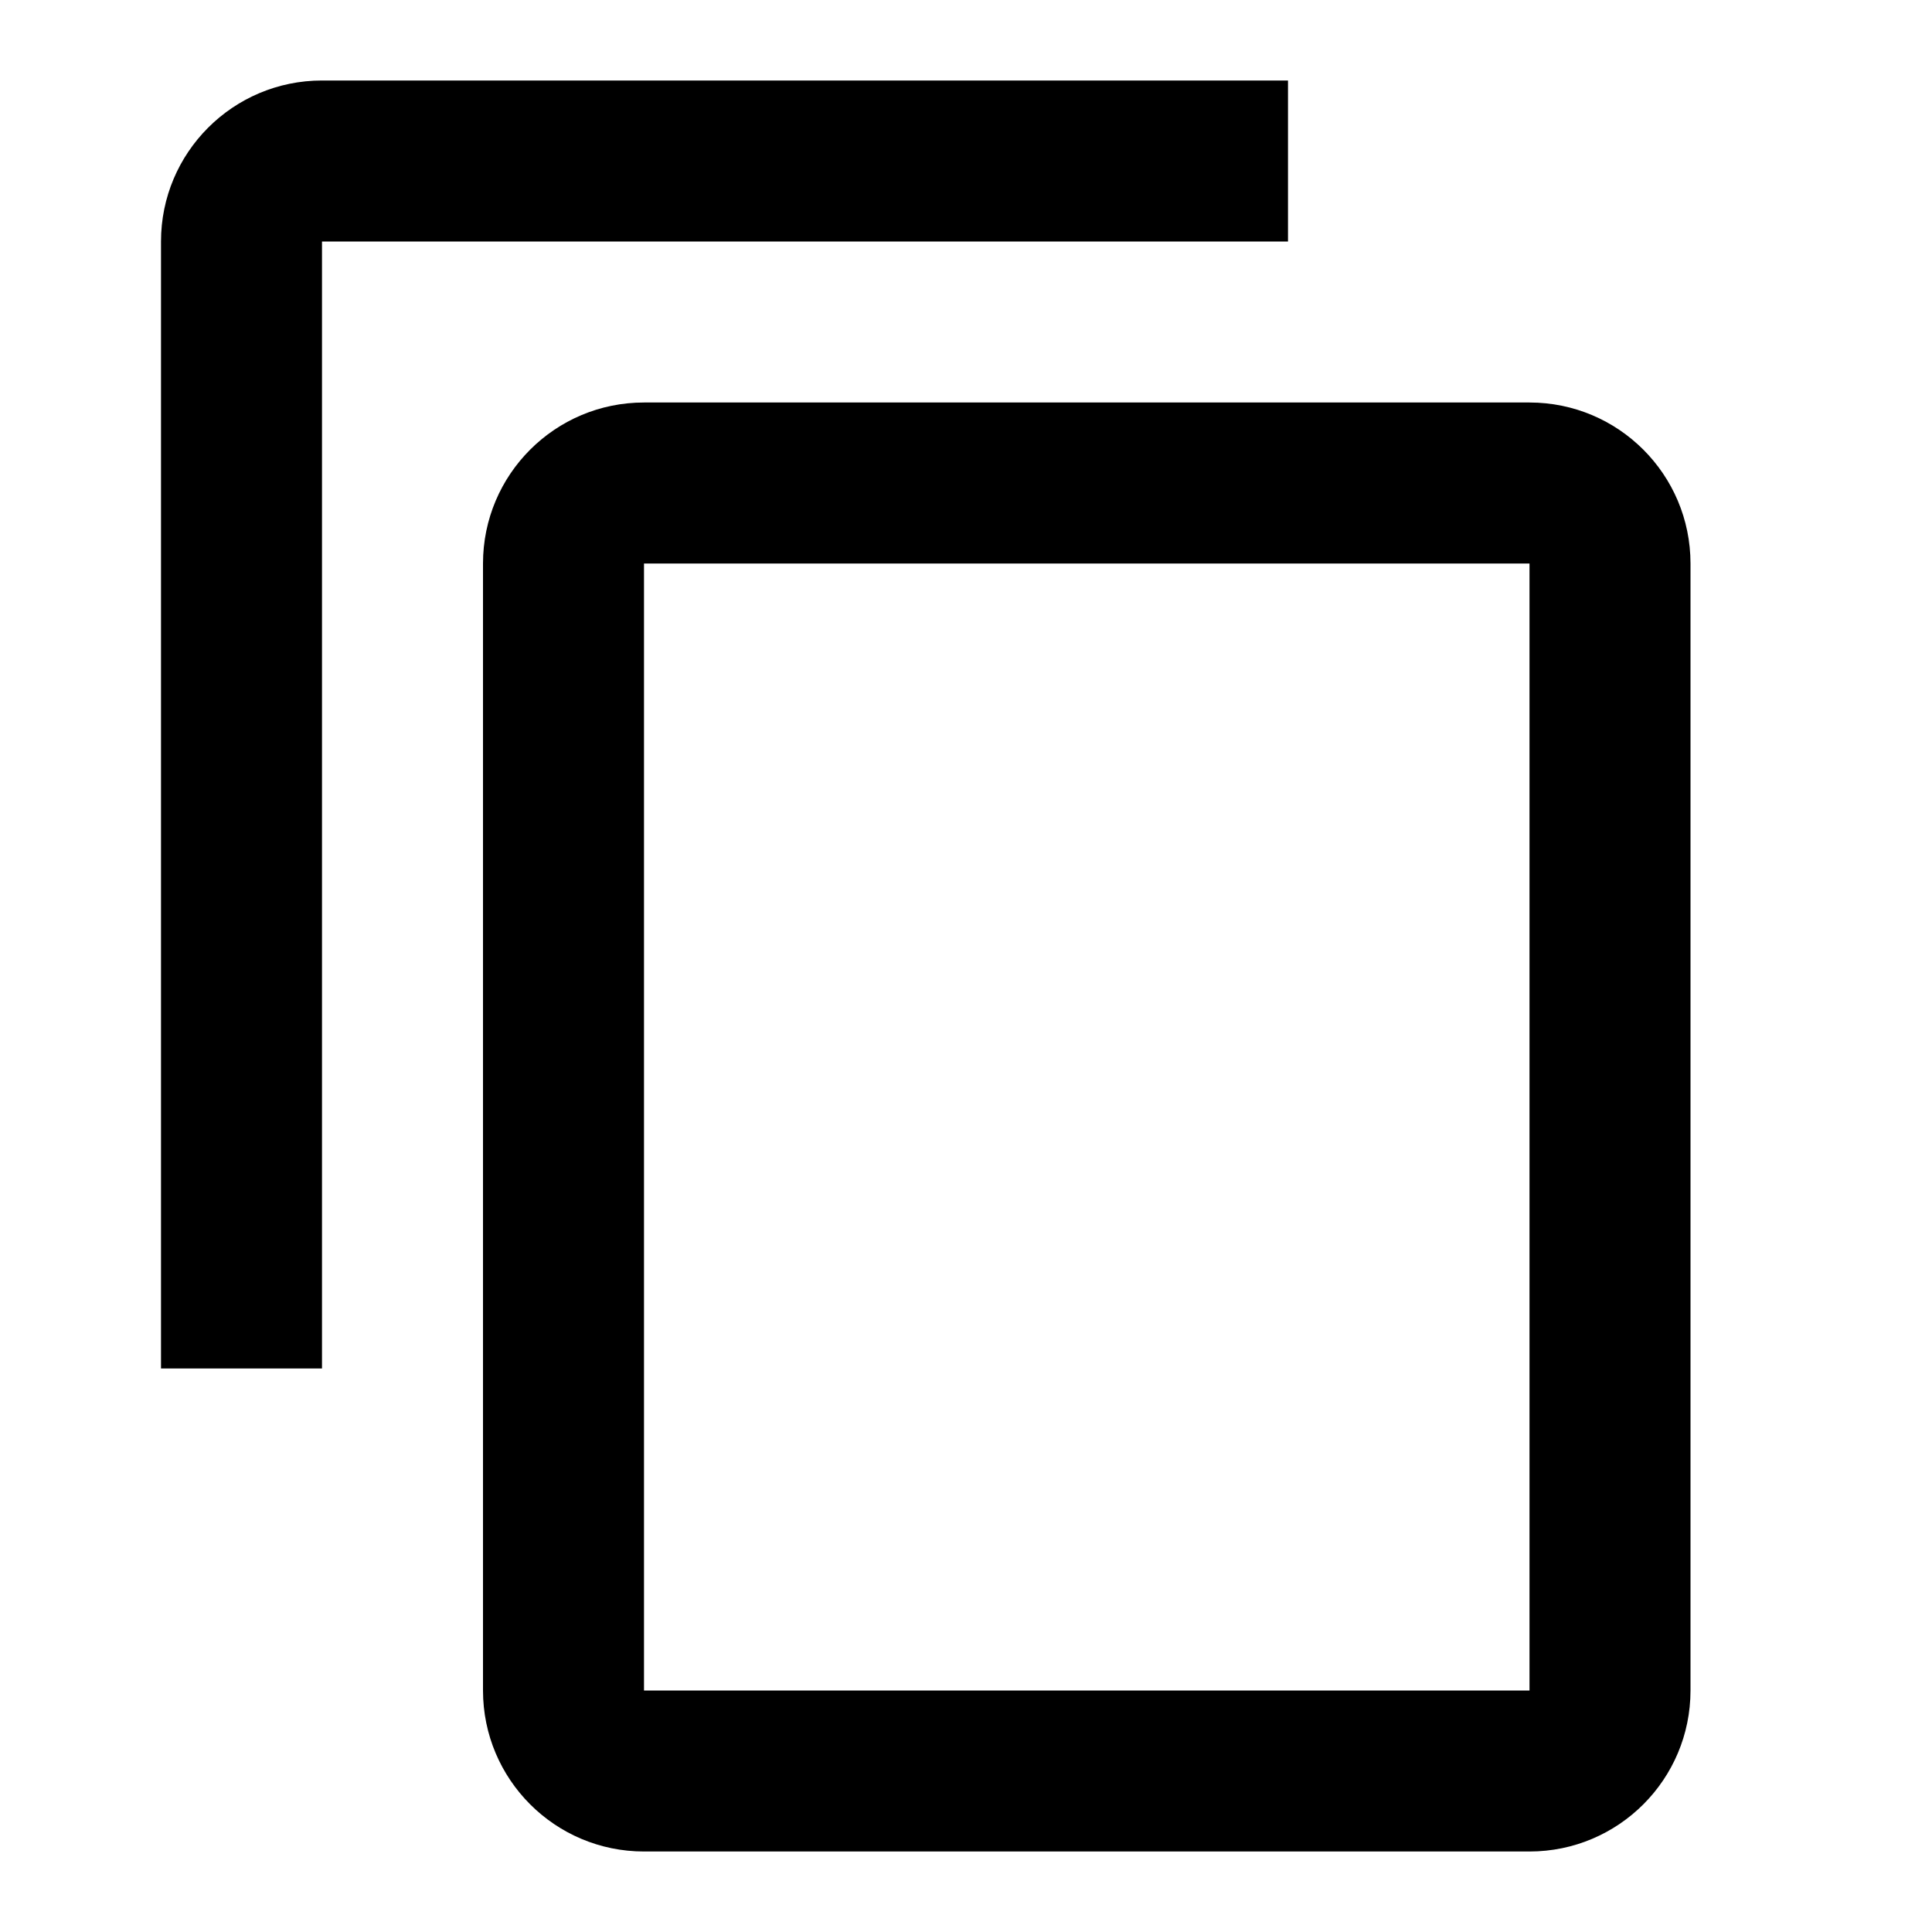
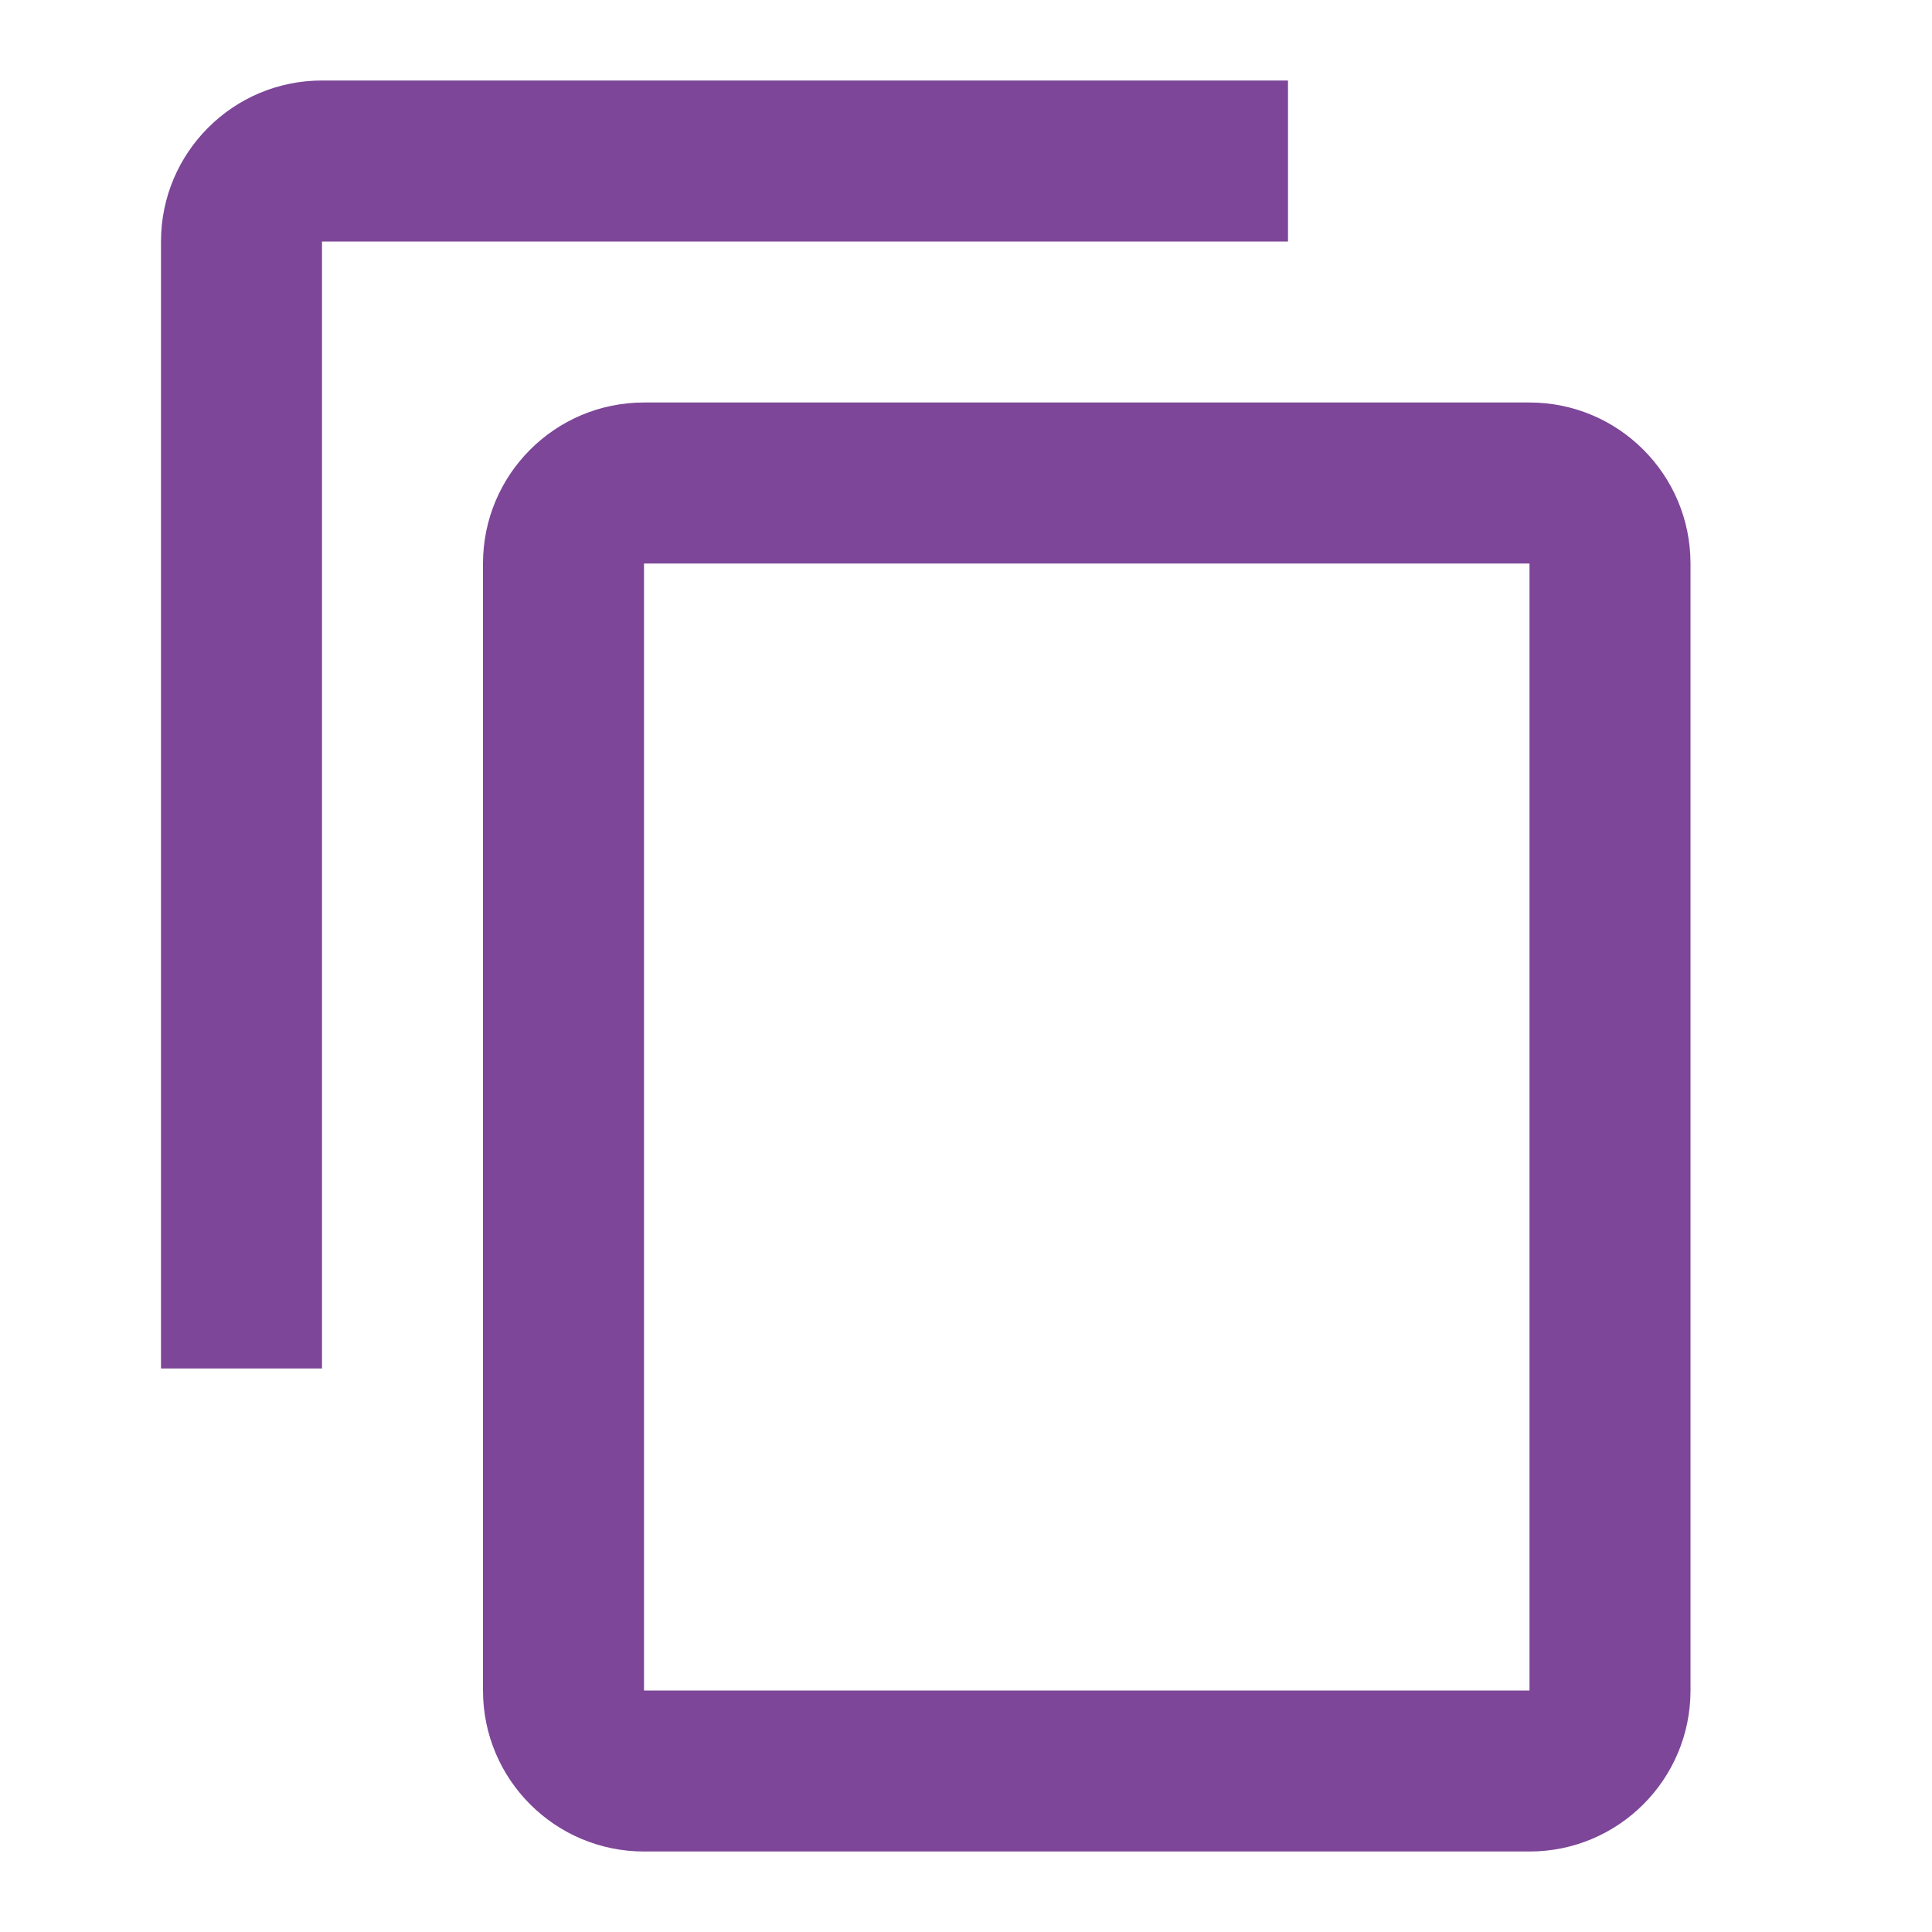
<svg xmlns="http://www.w3.org/2000/svg" viewBox="0 0 24 24">
-   <path d="M19,21H8V7H19M19,5H8A2,2 0 0,0 6,7V21A2,2 0 0,0 8,23H19A2,2 0 0,0 21,21V7A2,2 0 0,0 19,5M16,1H4A2,2 0 0,0 2,3V17H4V3H16V1Z" />
+   <path d="M19,21H8V7H19M19,5H8A2,2 0 0,0 6,7V21A2,2 0 0,0 8,23H19A2,2 0 0,0 21,21V7A2,2 0 0,0 19,5M16,1H4A2,2 0 0,0 2,3V17H4V3H16V1Z" fill="#7d4698" />
</svg>
